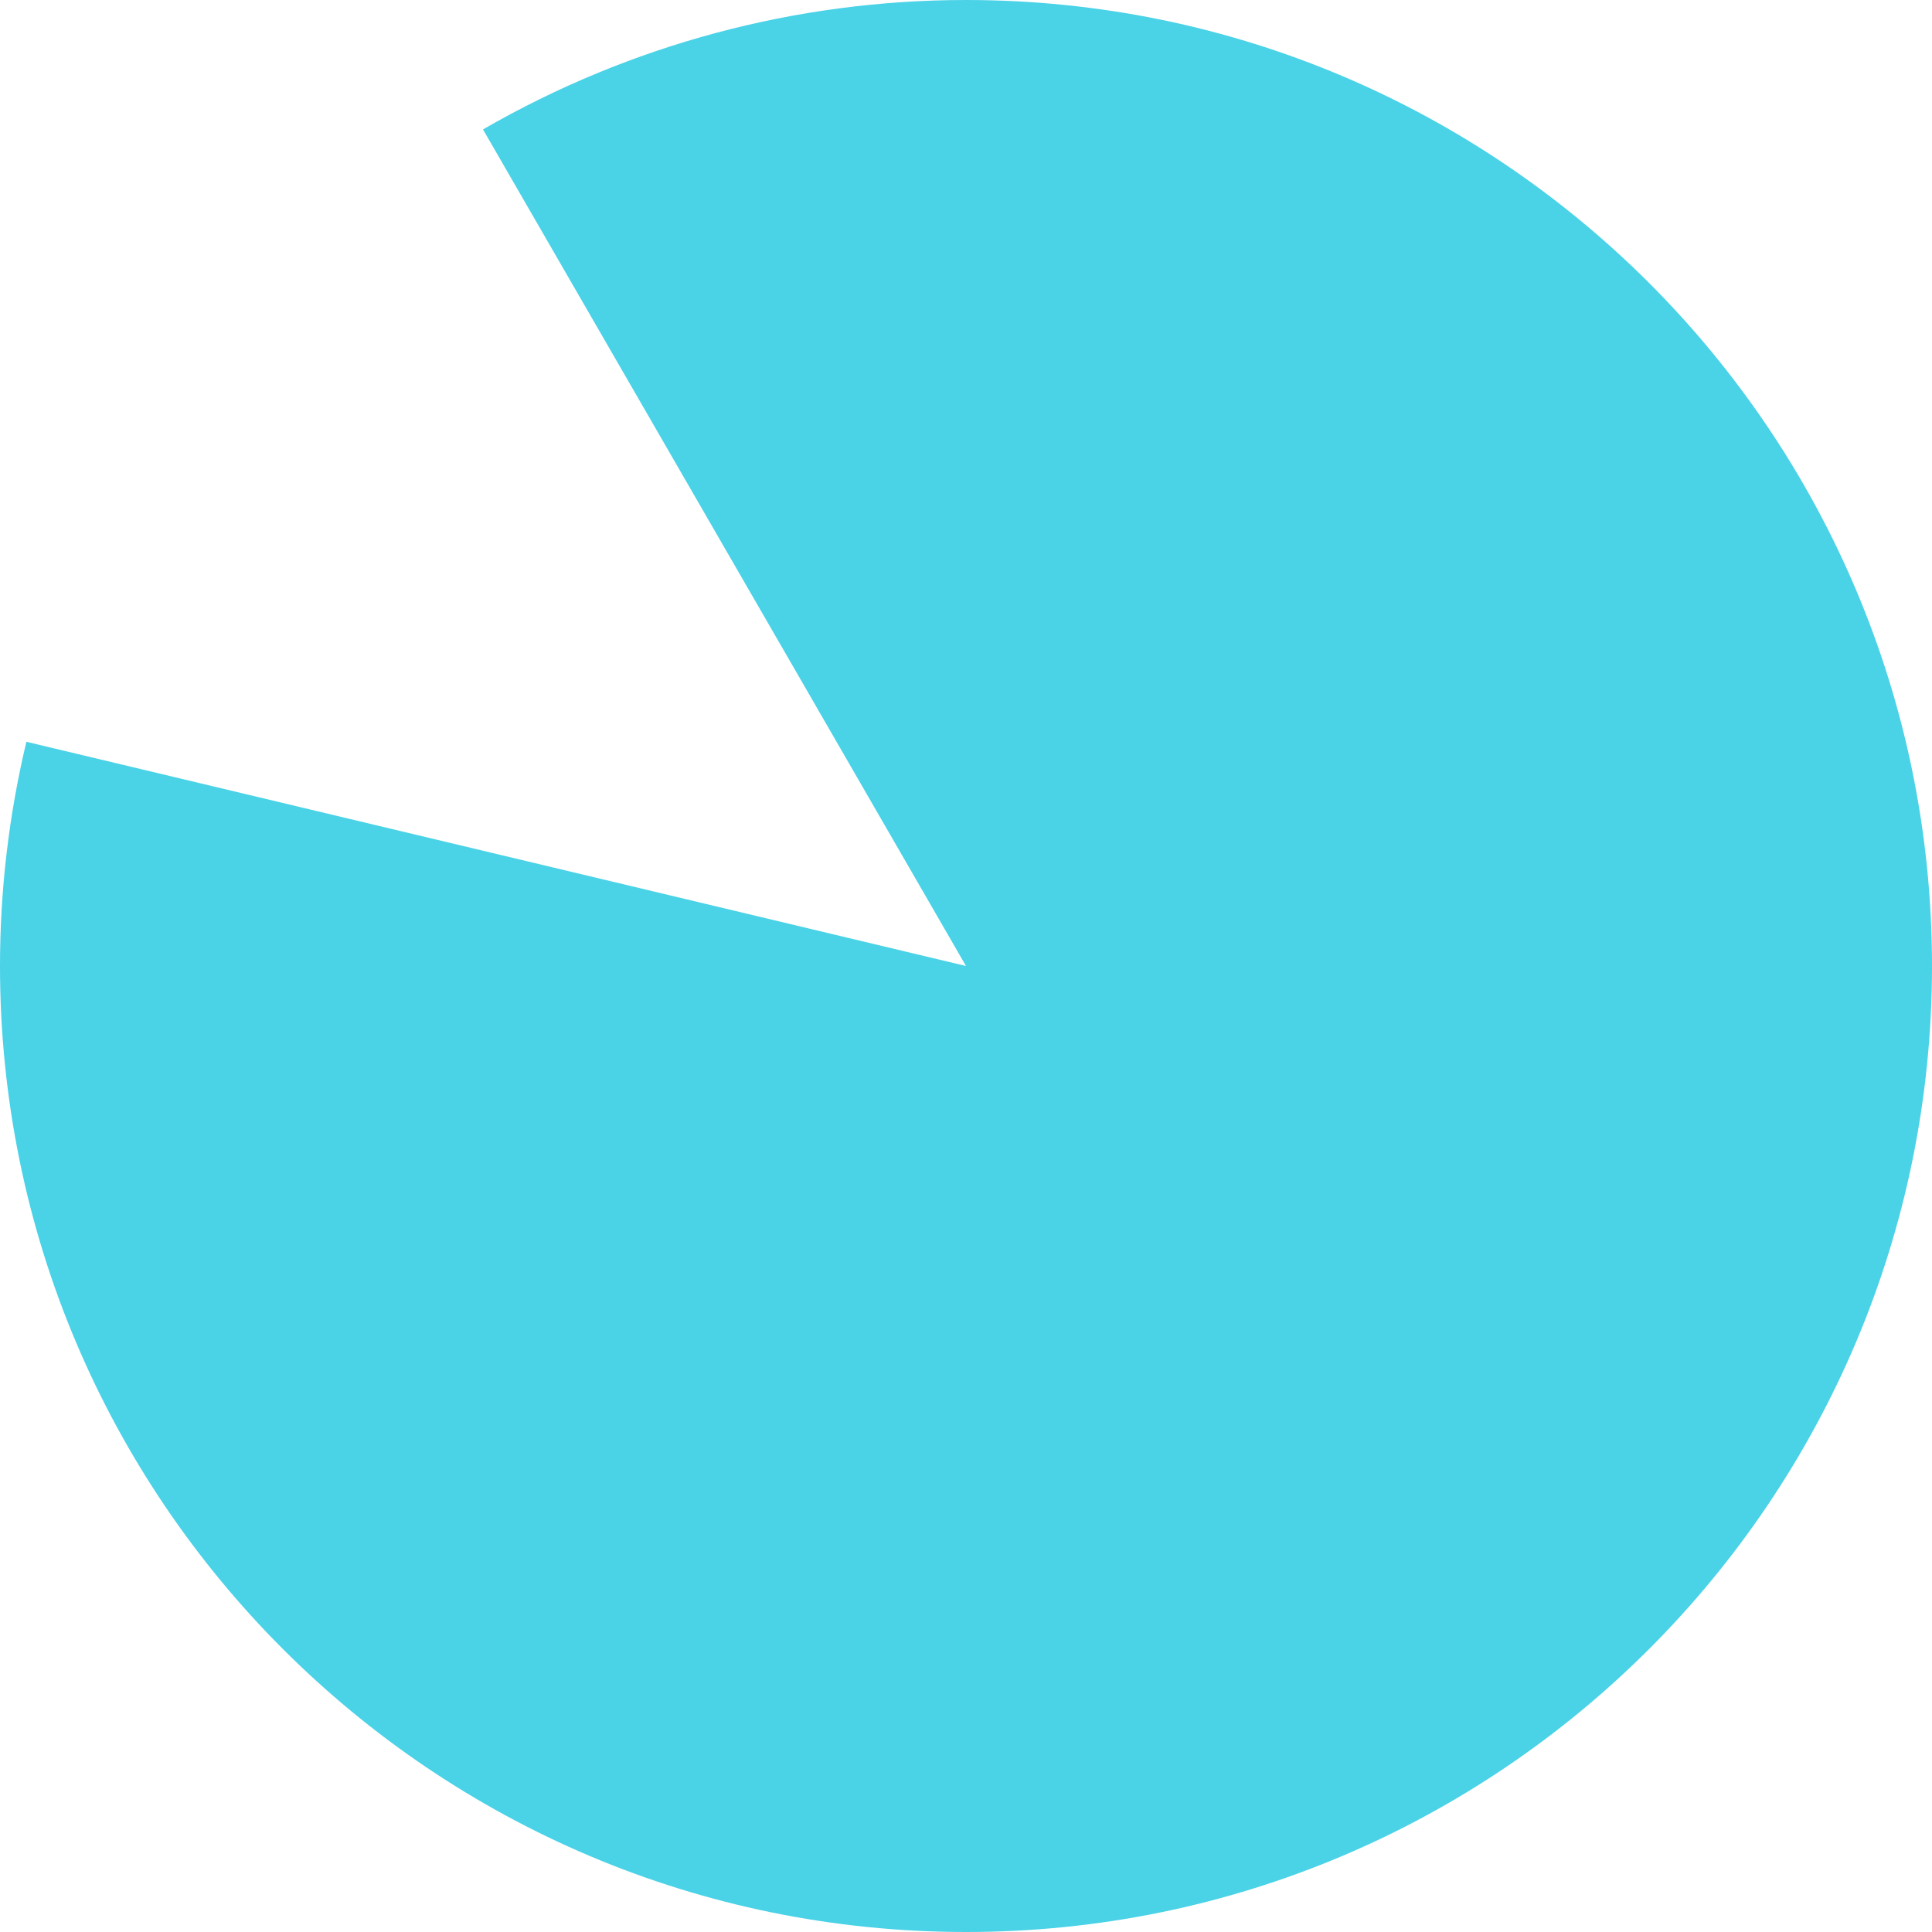
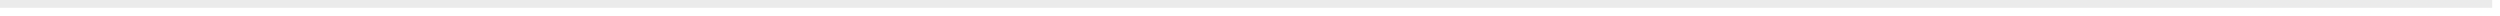
- <svg xmlns="http://www.w3.org/2000/svg" version="1.1" width="180px" height="180px">
-   <g transform="matrix(1 0 0 1 -129 -119 )">
-     <path d="M 219 119  C 268.706 119  309 159.294  309 209  C 309 258.706  268.706 299  219 299  C 169.294 299  129 258.706  129 209  C 129 201.964  129.825 194.953  131.458 188.11  L 219 209  L 174 131.058  C 187.682 123.159  203.202 119  219 119  Z " fill-rule="nonzero" fill="#4ad2e7" stroke="none" />
+ <svg xmlns="http://www.w3.org/2000/svg" version="1.1" width="321px" height="2px">
+   <g transform="matrix(1 0 0 1 -493 -355 )">
+     <path d="M 493 355.5  L 813 355.5  " stroke-width="1" stroke="#ebebeb" fill="none" />
  </g>
</svg>
